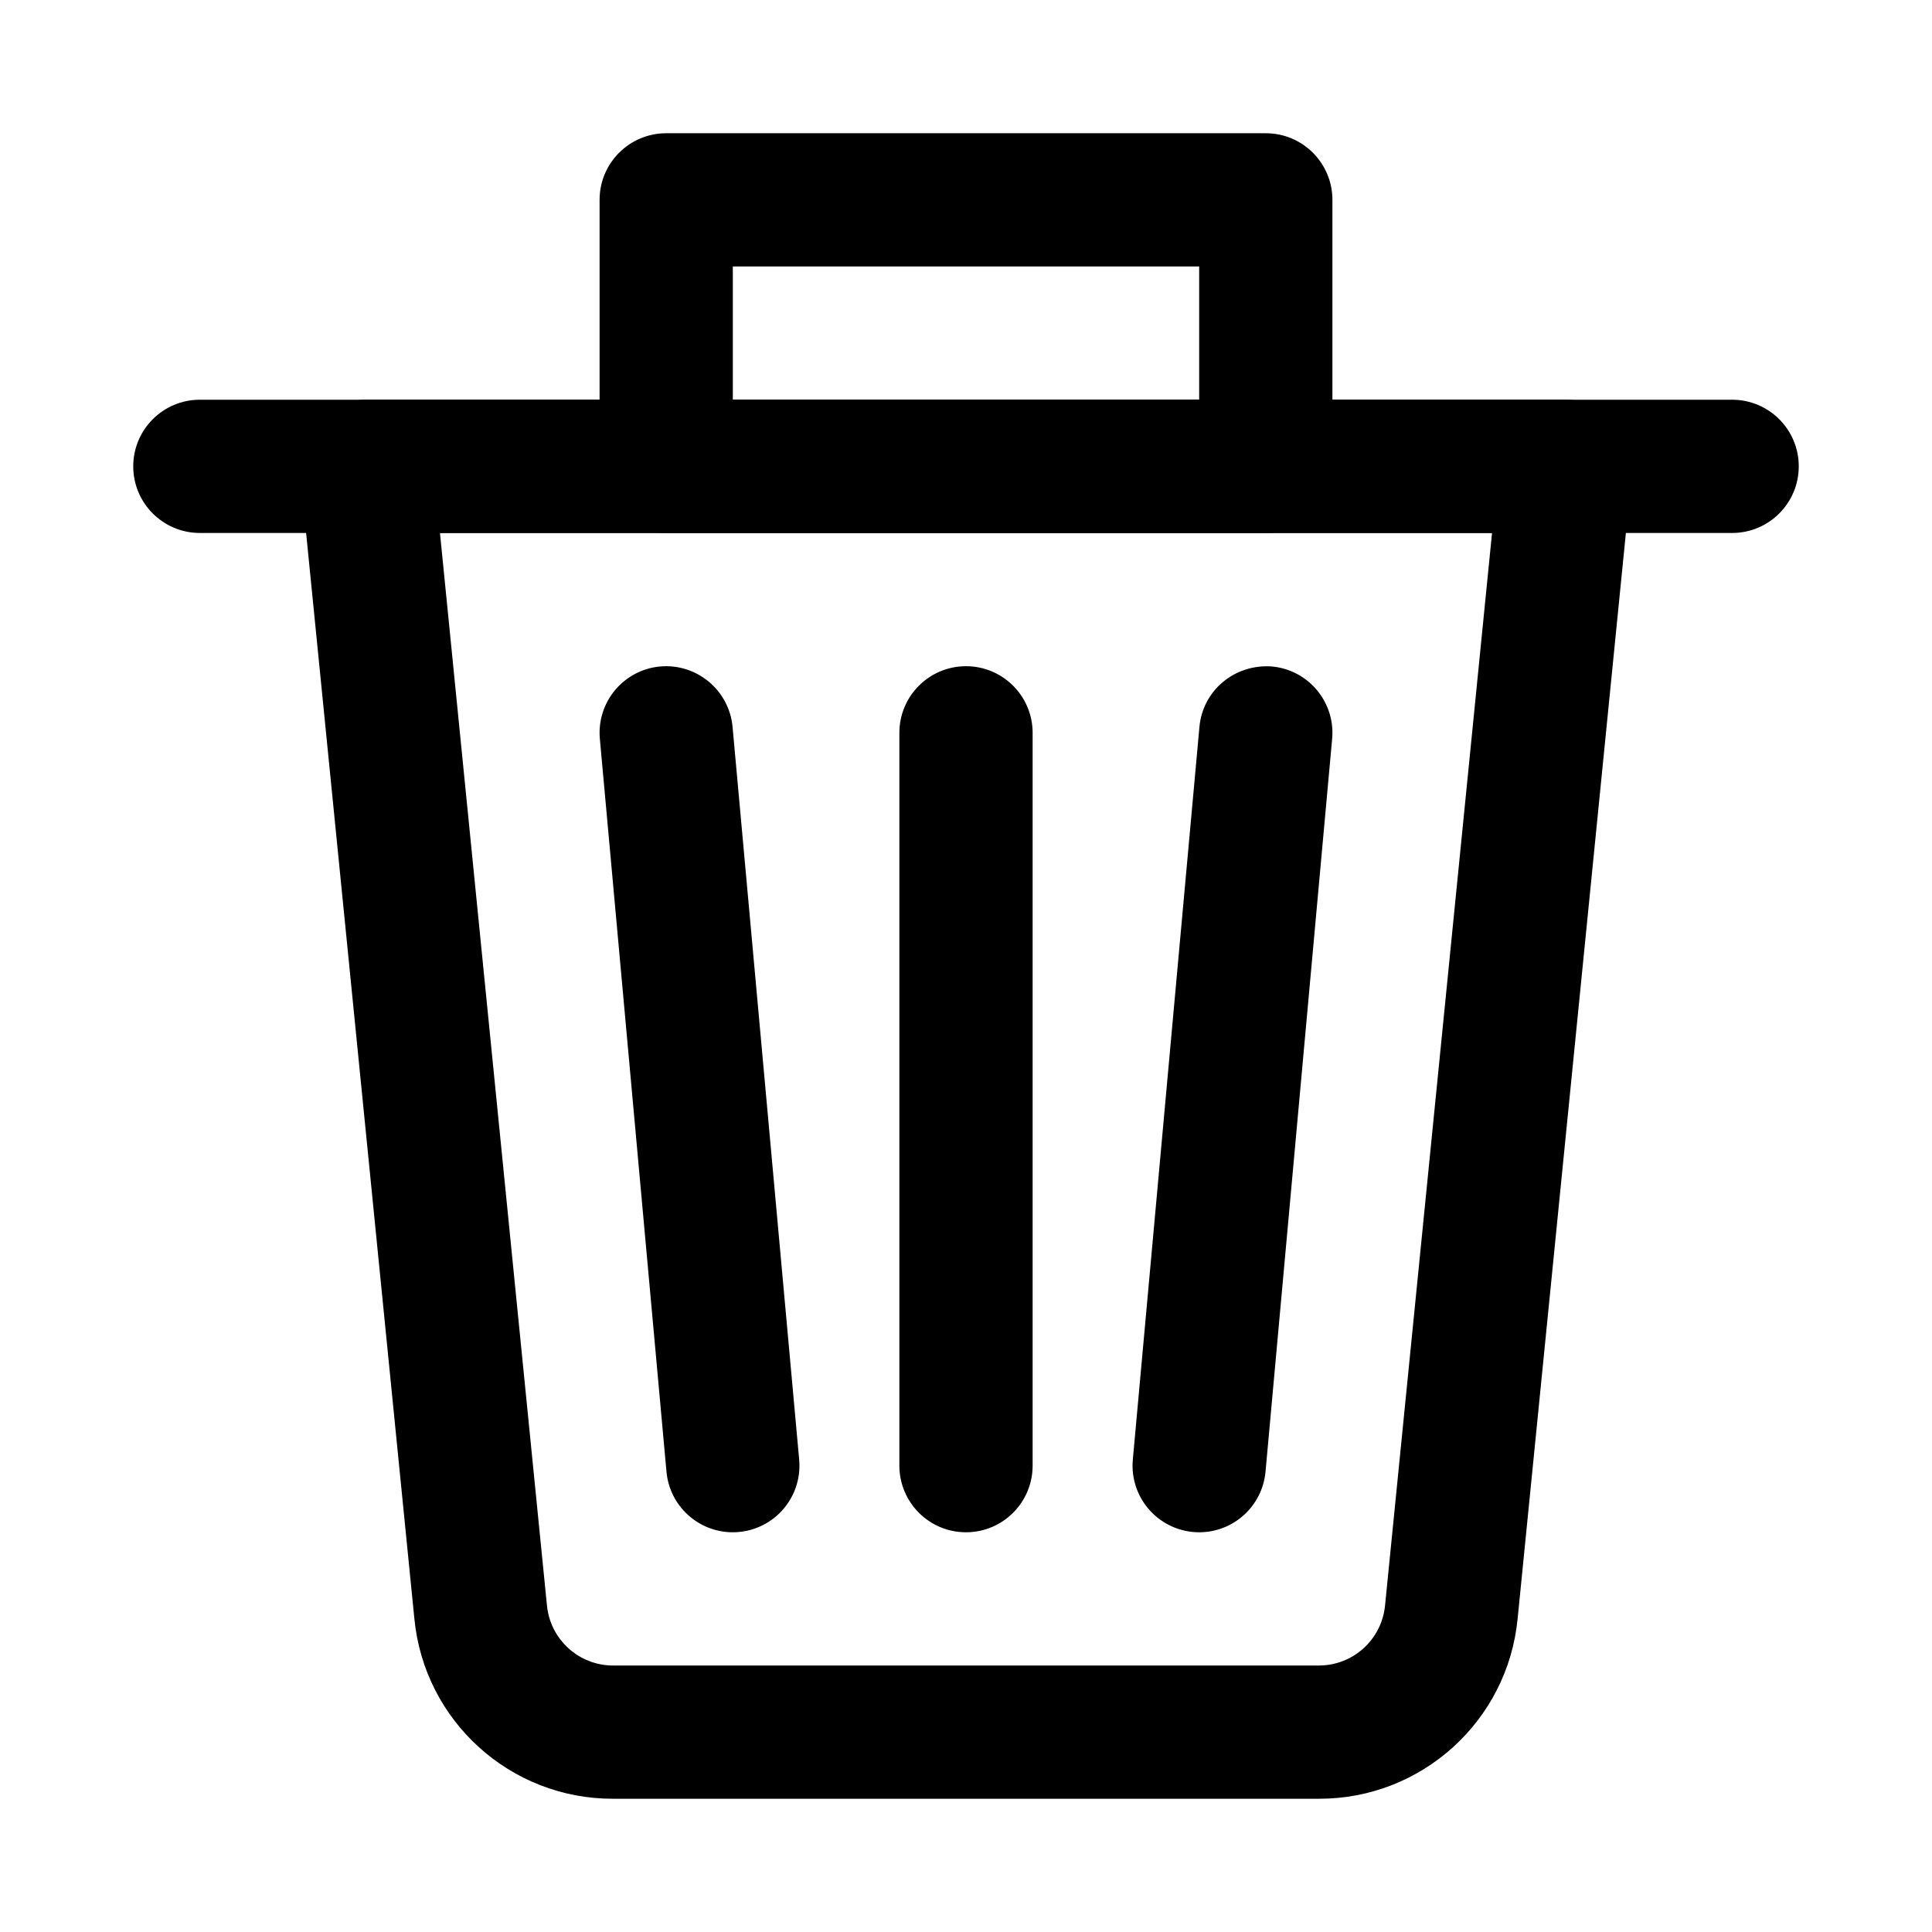
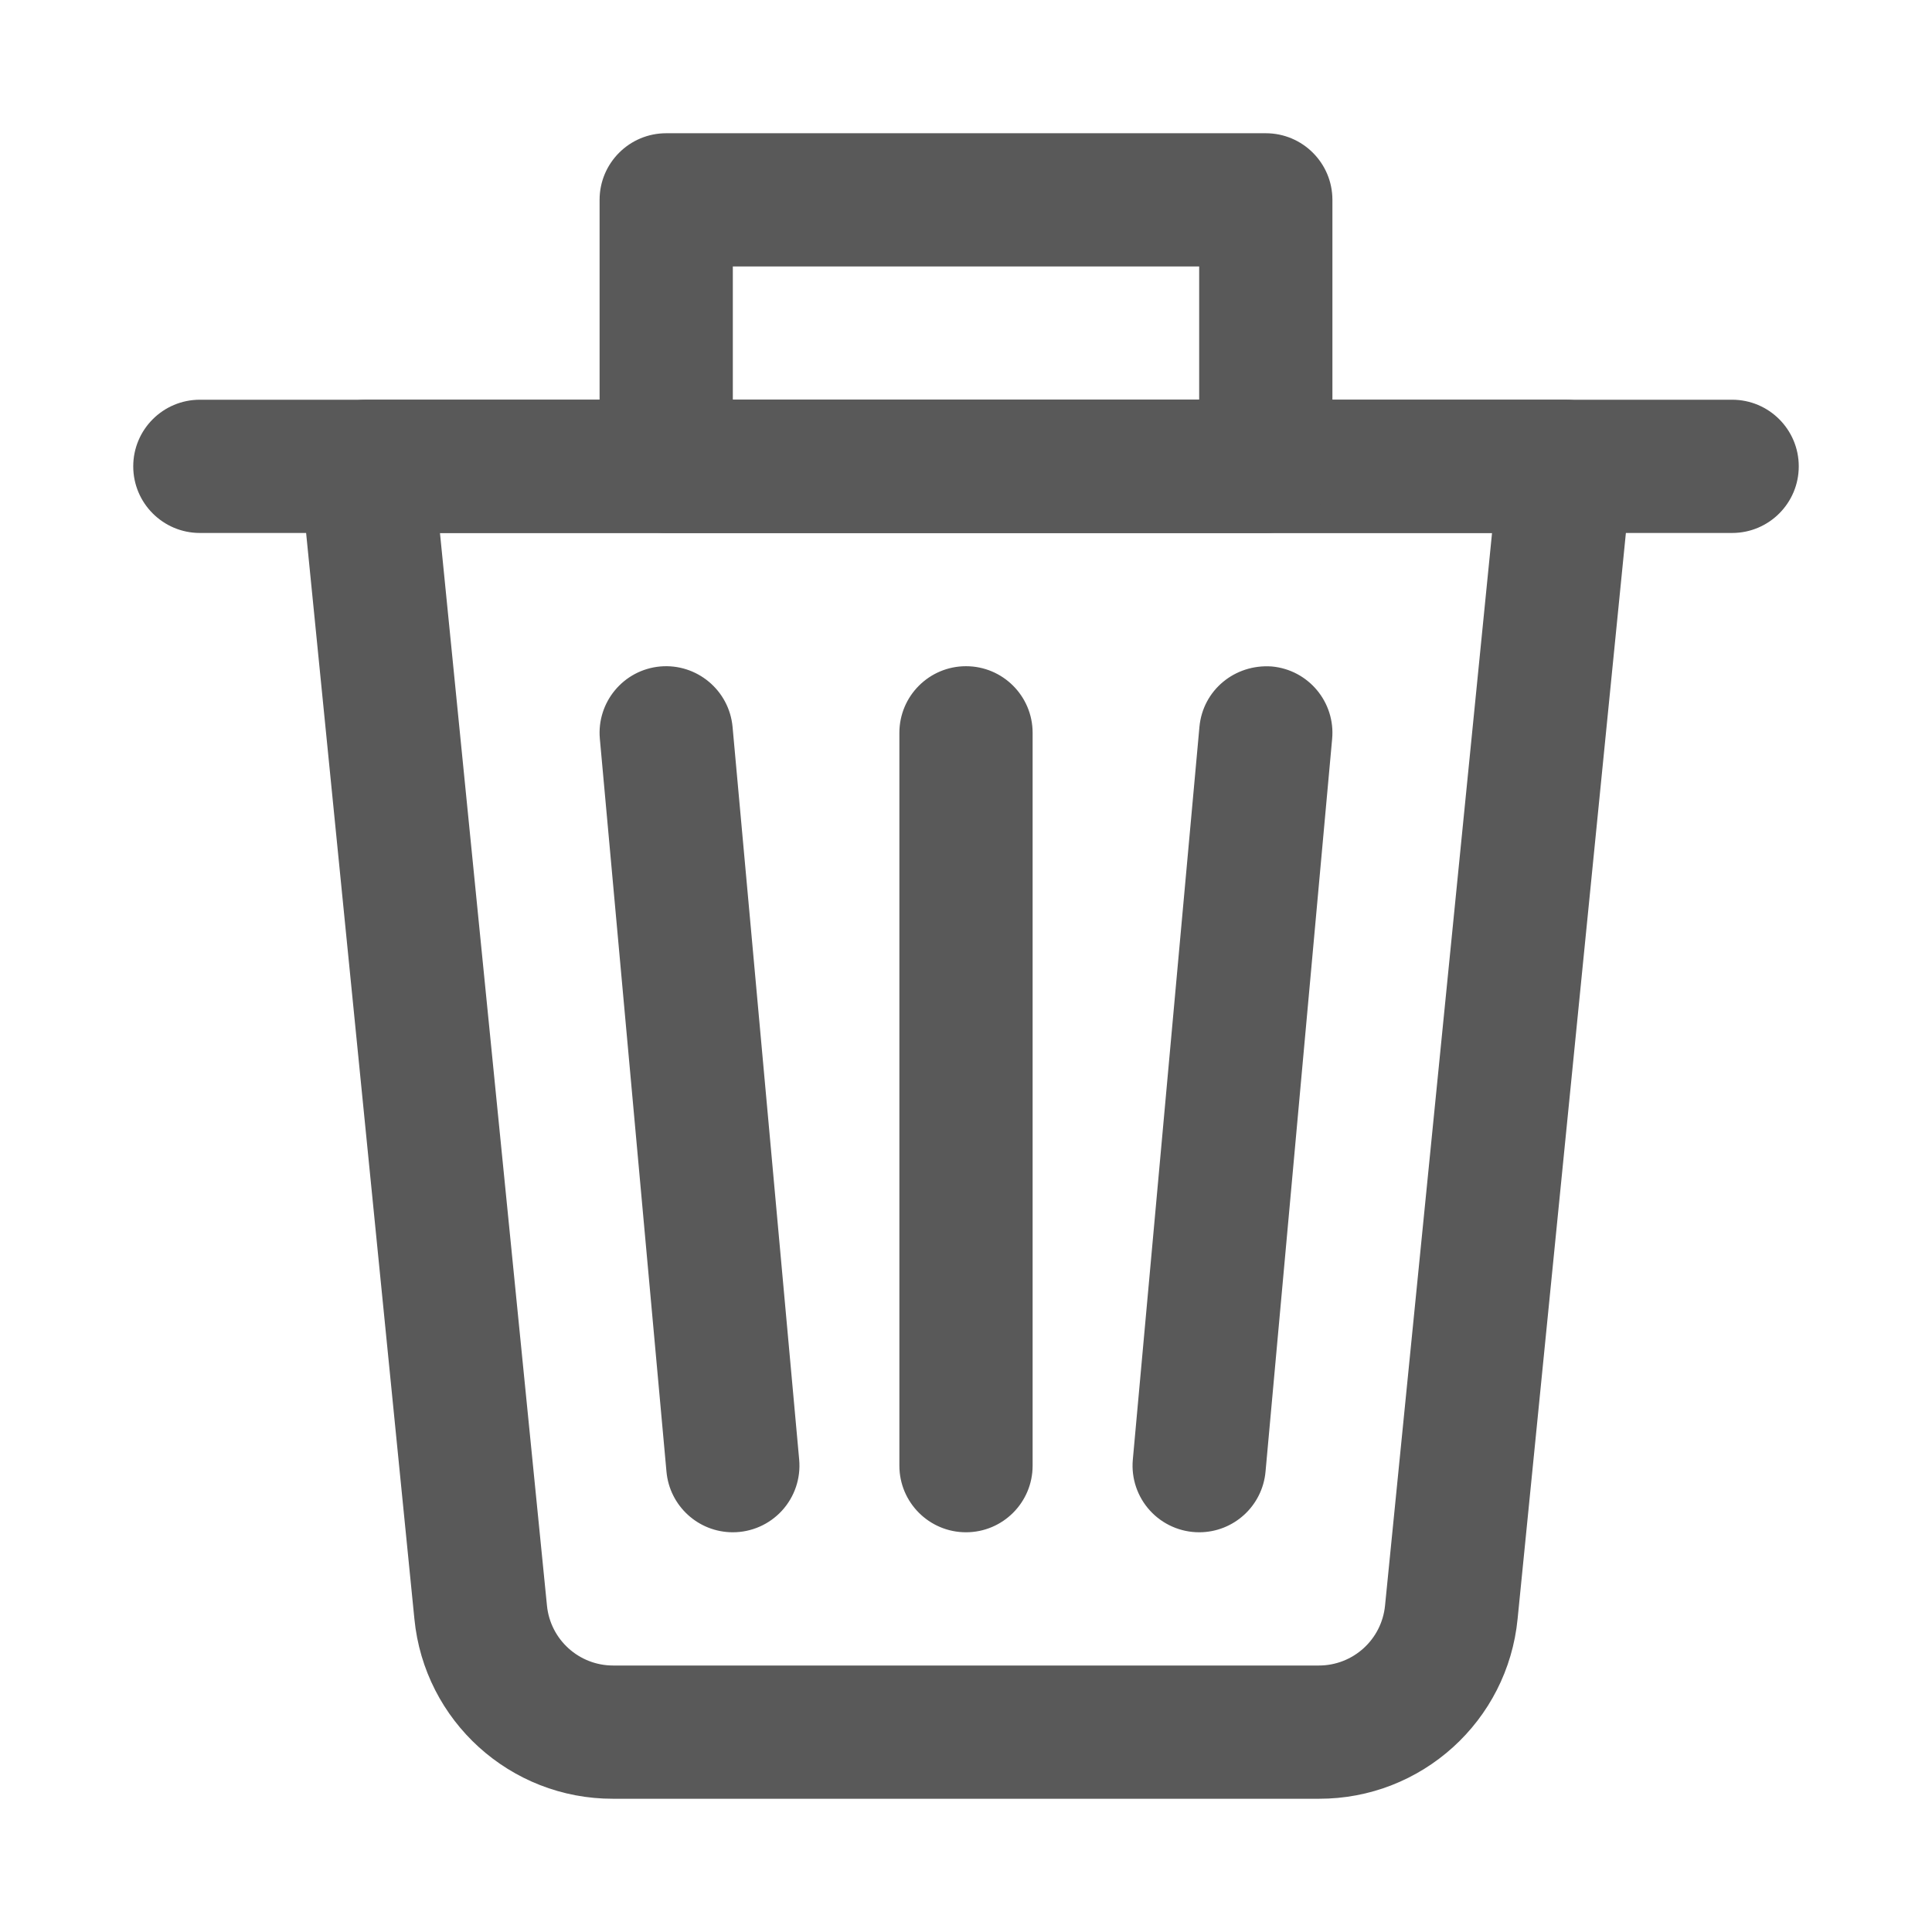
<svg xmlns="http://www.w3.org/2000/svg" id="Layer_1" x="0" y="0" version="1.1" viewBox="0 0 29 29" xml:space="preserve">
-   <path d="M19.795 27H9.205a2.99 2.99 0 0 1-2.985-2.702L4.505 7.099A.998.998 0 0 1 5.5 6h18a1 1 0 0 1 .995 1.099L22.78 24.297A2.991 2.991 0 0 1 19.795 27zM6.604 8 8.21 24.099a.998.998 0 0 0 .995.901h10.59a.998.998 0 0 0 .995-.901L22.396 8H6.604z" />
-   <path d="M26 8H3a1 1 0 1 1 0-2h23a1 1 0 1 1 0 2zM14.5 23a1 1 0 0 1-1-1V11a1 1 0 1 1 2 0v11a1 1 0 0 1-1 1zM10.999 23a1 1 0 0 1-.995-.91l-1-11a1 1 0 0 1 .905-1.086 1.003 1.003 0 0 1 1.087.906l1 11a1 1 0 0 1-.997 1.09zM18.001 23a1 1 0 0 1-.997-1.09l1-11c.051-.55.531-.946 1.087-.906a1 1 0 0 1 .905 1.086l-1 11a1 1 0 0 1-.995.91z" />
-   <path d="M19 8h-9a1 1 0 0 1-1-1V3a1 1 0 0 1 1-1h9a1 1 0 0 1 1 1v4a1 1 0 0 1-1 1zm-8-2h7V4h-7v2z" />
+   <path fill="#595959" d="M19.795 27H9.205a2.99 2.99 0 0 1-2.985-2.702L4.505 7.099A.998.998 0 0 1 5.5 6h18a1 1 0 0 1 .995 1.099L22.78 24.297A2.991 2.991 0 0 1 19.795 27zM6.604 8 8.21 24.099a.998.998 0 0 0 .995.901h10.59a.998.998 0 0 0 .995-.901L22.396 8H6.604z" />
+   <path fill="#595959" d="M26 8H3a1 1 0 1 1 0-2h23a1 1 0 1 1 0 2zM14.5 23a1 1 0 0 1-1-1V11a1 1 0 1 1 2 0v11a1 1 0 0 1-1 1zM10.999 23a1 1 0 0 1-.995-.91l-1-11a1 1 0 0 1 .905-1.086 1.003 1.003 0 0 1 1.087.906l1 11a1 1 0 0 1-.997 1.09zM18.001 23a1 1 0 0 1-.997-1.09l1-11c.051-.55.531-.946 1.087-.906a1 1 0 0 1 .905 1.086l-1 11a1 1 0 0 1-.995.91z" />
+   <path fill="#595959" d="M19 8h-9a1 1 0 0 1-1-1V3a1 1 0 0 1 1-1h9a1 1 0 0 1 1 1v4a1 1 0 0 1-1 1zm-8-2h7V4h-7v2z" />
</svg>
